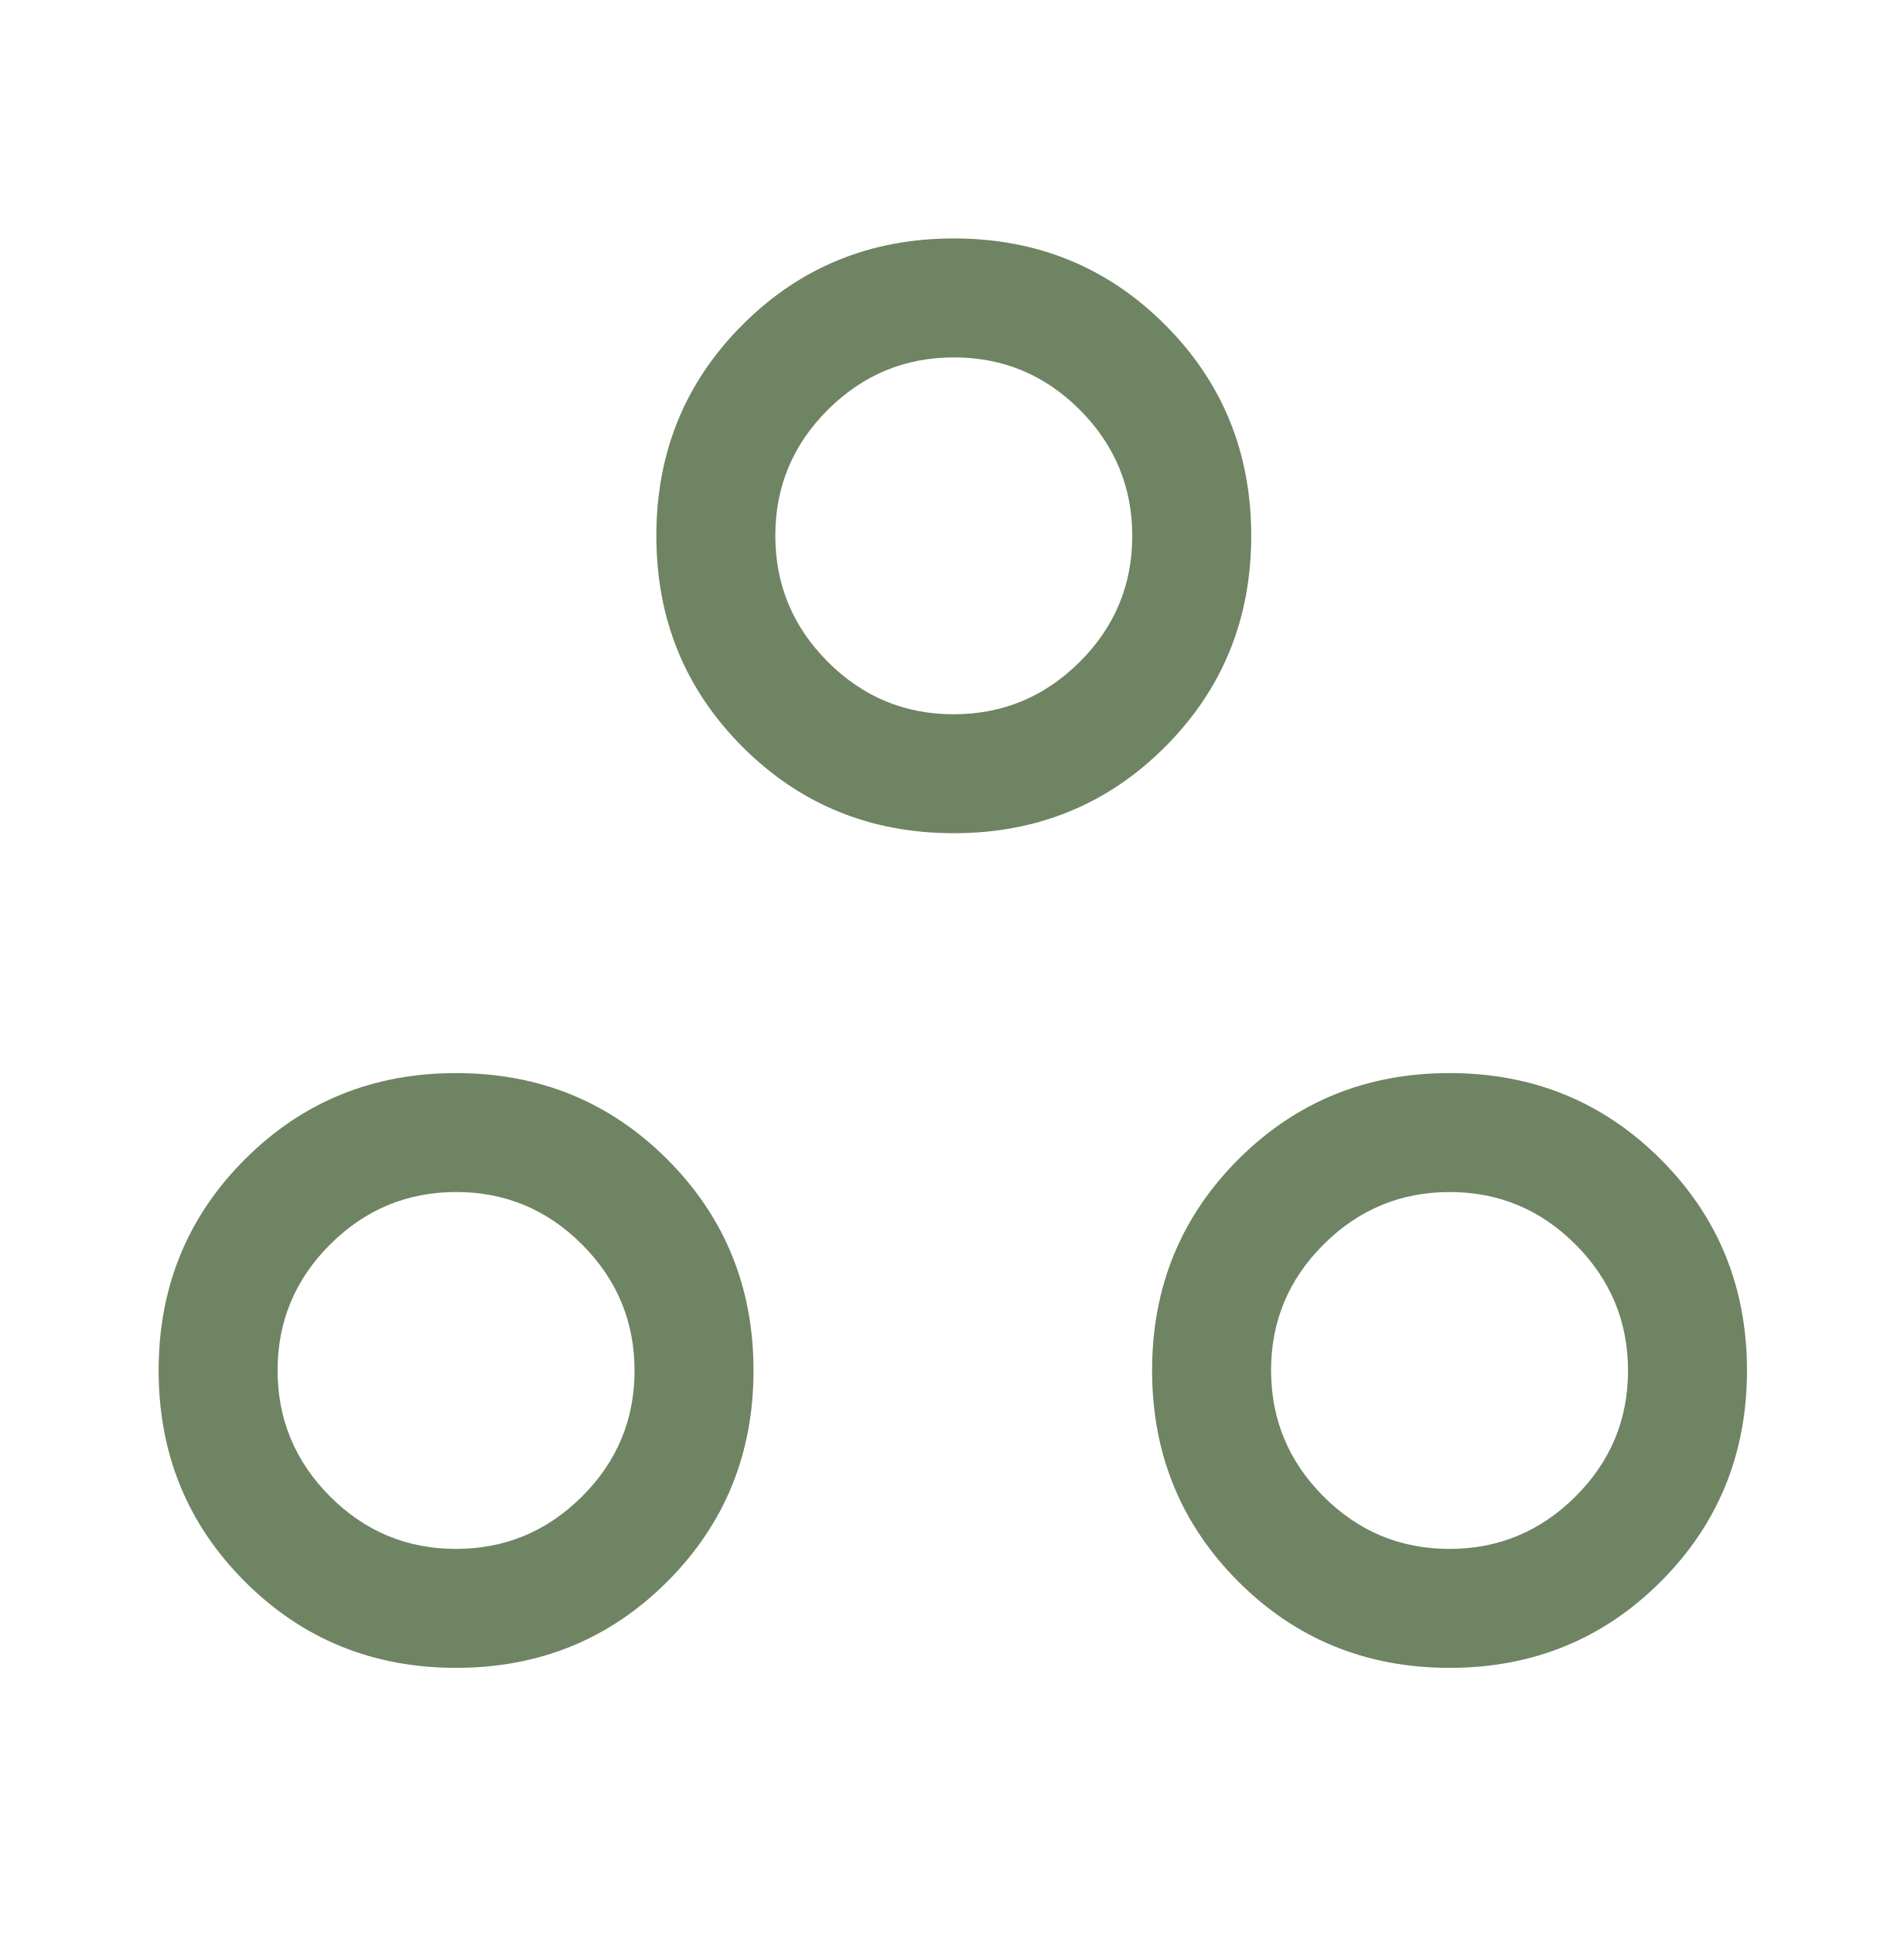
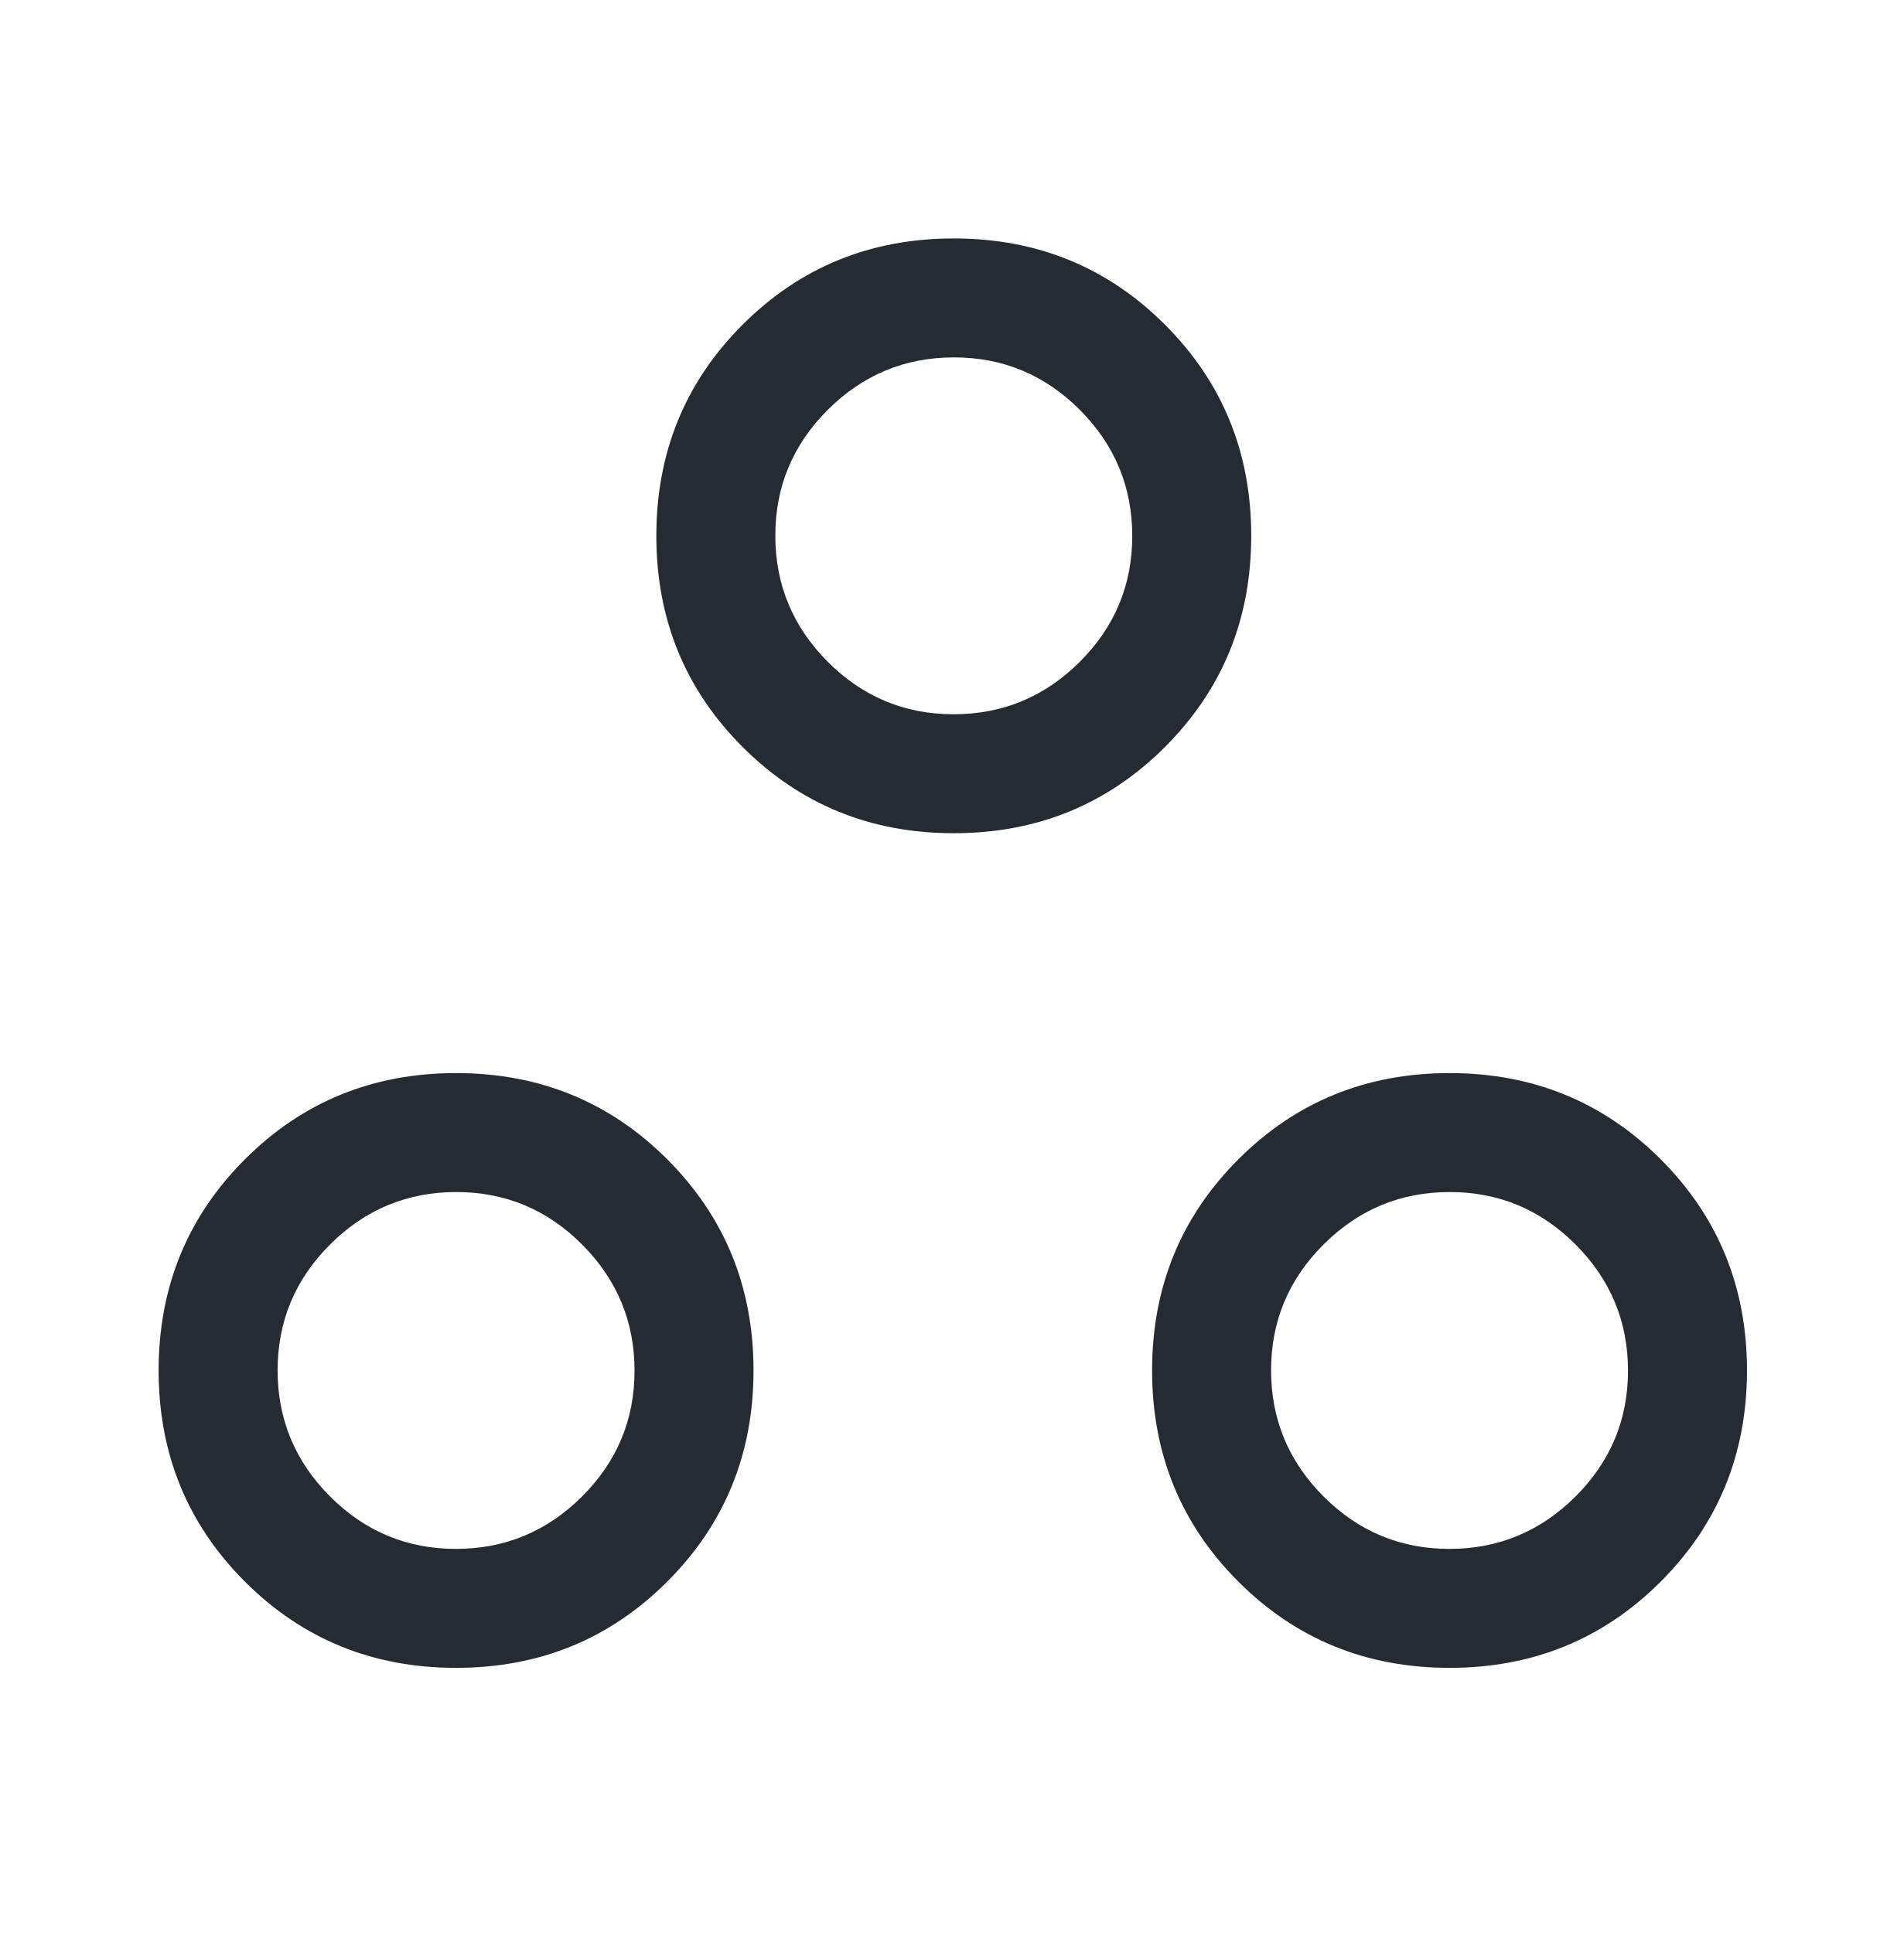
<svg xmlns="http://www.w3.org/2000/svg" width="64" height="65" viewBox="0 0 64 65" fill="none">
-   <path d="M15.333 56.084C12.533 56.084 10.166 55.118 8.233 53.184C6.3 51.251 5.333 48.884 5.333 46.084C5.333 43.284 6.3 40.918 8.233 38.984C10.166 37.051 12.533 36.084 15.333 36.084C18.133 36.084 20.5 37.051 22.433 38.984C24.366 40.918 25.333 43.284 25.333 46.084C25.333 48.884 24.366 51.251 22.433 53.184C20.5 55.118 18.133 56.084 15.333 56.084ZM48.733 56.084C45.933 56.084 43.566 55.118 41.633 53.184C39.7 51.251 38.733 48.884 38.733 46.084C38.733 43.284 39.7 40.918 41.633 38.984C43.566 37.051 45.933 36.084 48.733 36.084C51.533 36.084 53.9 37.051 55.833 38.984C57.766 40.918 58.733 43.284 58.733 46.084C58.733 48.884 57.766 51.251 55.833 53.184C53.9 55.118 51.533 56.084 48.733 56.084ZM15.327 52.084C16.976 52.084 18.389 51.497 19.566 50.324C20.744 49.15 21.333 47.739 21.333 46.09C21.333 44.442 20.746 43.029 19.572 41.851C18.398 40.673 16.987 40.084 15.339 40.084C13.691 40.084 12.277 40.671 11.1 41.845C9.922 43.019 9.333 44.43 9.333 46.078C9.333 47.727 9.92 49.14 11.094 50.318C12.268 51.495 13.679 52.084 15.327 52.084ZM48.727 52.084C50.376 52.084 51.789 51.497 52.966 50.324C54.144 49.15 54.733 47.739 54.733 46.09C54.733 44.442 54.146 43.029 52.972 41.851C51.798 40.673 50.387 40.084 48.739 40.084C47.09 40.084 45.678 40.671 44.5 41.845C43.322 43.019 42.733 44.43 42.733 46.078C42.733 47.727 43.32 49.14 44.494 50.318C45.668 51.495 47.079 52.084 48.727 52.084ZM32.066 28.018C29.266 28.018 26.9 27.051 24.966 25.118C23.033 23.184 22.066 20.818 22.066 18.018C22.066 15.218 23.033 12.851 24.966 10.918C26.9 8.984 29.266 8.018 32.066 8.018C34.866 8.018 37.233 8.984 39.166 10.918C41.1 12.851 42.066 15.218 42.066 18.018C42.066 20.818 41.1 23.184 39.166 25.118C37.233 27.051 34.866 28.018 32.066 28.018ZM32.06 24.018C33.709 24.018 35.122 23.431 36.3 22.257C37.477 21.083 38.066 19.672 38.066 18.023C38.066 16.375 37.479 14.962 36.306 13.784C35.132 12.607 33.721 12.018 32.072 12.018C30.424 12.018 29.011 12.604 27.833 13.778C26.655 14.952 26.066 16.363 26.066 18.012C26.066 19.66 26.653 21.073 27.827 22.251C29.001 23.429 30.412 24.018 32.06 24.018Z" fill="#6F8463" />
+   <path d="M15.333 56.084C12.533 56.084 10.166 55.118 8.233 53.184C6.3 51.251 5.333 48.884 5.333 46.084C5.333 43.284 6.3 40.918 8.233 38.984C10.166 37.051 12.533 36.084 15.333 36.084C18.133 36.084 20.5 37.051 22.433 38.984C24.366 40.918 25.333 43.284 25.333 46.084C25.333 48.884 24.366 51.251 22.433 53.184C20.5 55.118 18.133 56.084 15.333 56.084ZM48.733 56.084C45.933 56.084 43.566 55.118 41.633 53.184C39.7 51.251 38.733 48.884 38.733 46.084C38.733 43.284 39.7 40.918 41.633 38.984C43.566 37.051 45.933 36.084 48.733 36.084C51.533 36.084 53.9 37.051 55.833 38.984C57.766 40.918 58.733 43.284 58.733 46.084C58.733 48.884 57.766 51.251 55.833 53.184C53.9 55.118 51.533 56.084 48.733 56.084ZM15.327 52.084C16.976 52.084 18.389 51.497 19.566 50.324C20.744 49.15 21.333 47.739 21.333 46.09C21.333 44.442 20.746 43.029 19.572 41.851C18.398 40.673 16.987 40.084 15.339 40.084C13.691 40.084 12.277 40.671 11.1 41.845C9.922 43.019 9.333 44.43 9.333 46.078C9.333 47.727 9.92 49.14 11.094 50.318C12.268 51.495 13.679 52.084 15.327 52.084ZM48.727 52.084C50.376 52.084 51.789 51.497 52.966 50.324C54.144 49.15 54.733 47.739 54.733 46.09C54.733 44.442 54.146 43.029 52.972 41.851C51.798 40.673 50.387 40.084 48.739 40.084C47.09 40.084 45.678 40.671 44.5 41.845C43.322 43.019 42.733 44.43 42.733 46.078C42.733 47.727 43.32 49.14 44.494 50.318C45.668 51.495 47.079 52.084 48.727 52.084ZM32.066 28.018C29.266 28.018 26.9 27.051 24.966 25.118C23.033 23.184 22.066 20.818 22.066 18.018C22.066 15.218 23.033 12.851 24.966 10.918C26.9 8.984 29.266 8.018 32.066 8.018C34.866 8.018 37.233 8.984 39.166 10.918C41.1 12.851 42.066 15.218 42.066 18.018C42.066 20.818 41.1 23.184 39.166 25.118C37.233 27.051 34.866 28.018 32.066 28.018ZM32.06 24.018C33.709 24.018 35.122 23.431 36.3 22.257C37.477 21.083 38.066 19.672 38.066 18.023C38.066 16.375 37.479 14.962 36.306 13.784C35.132 12.607 33.721 12.018 32.072 12.018C30.424 12.018 29.011 12.604 27.833 13.778C26.655 14.952 26.066 16.363 26.066 18.012C26.066 19.66 26.653 21.073 27.827 22.251C29.001 23.429 30.412 24.018 32.06 24.018Z" fill="#252B33" />
</svg>
